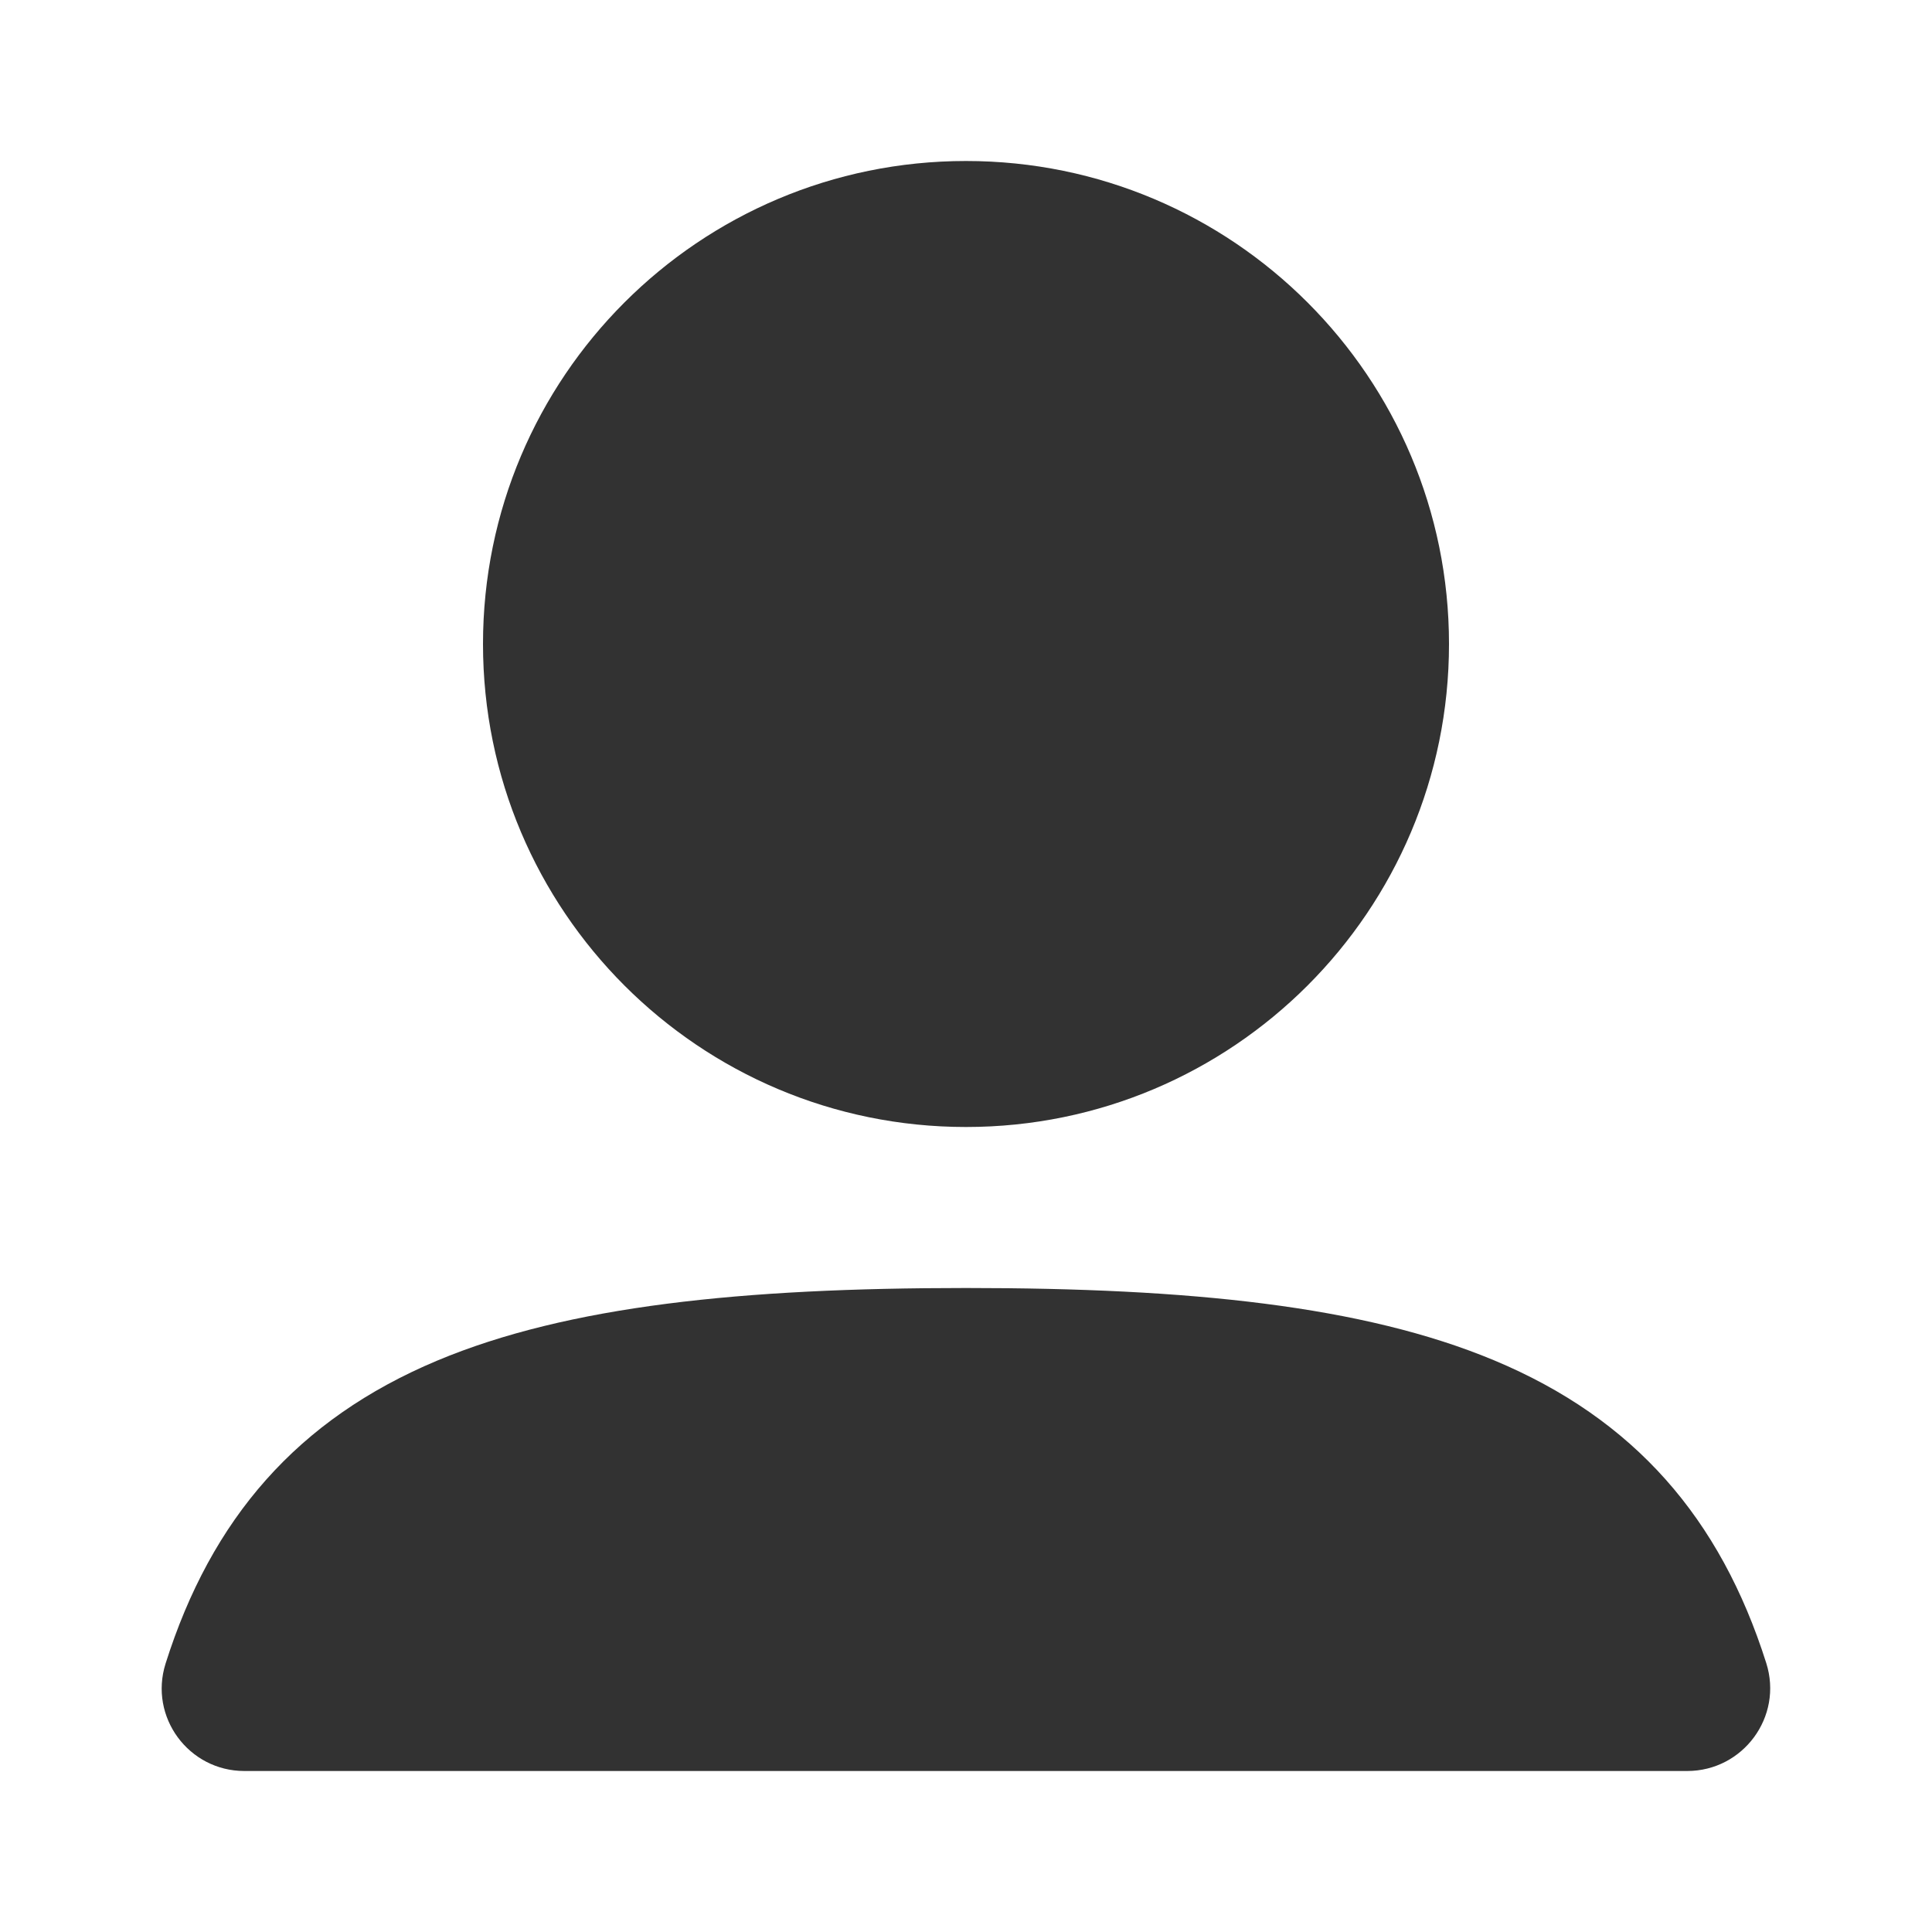
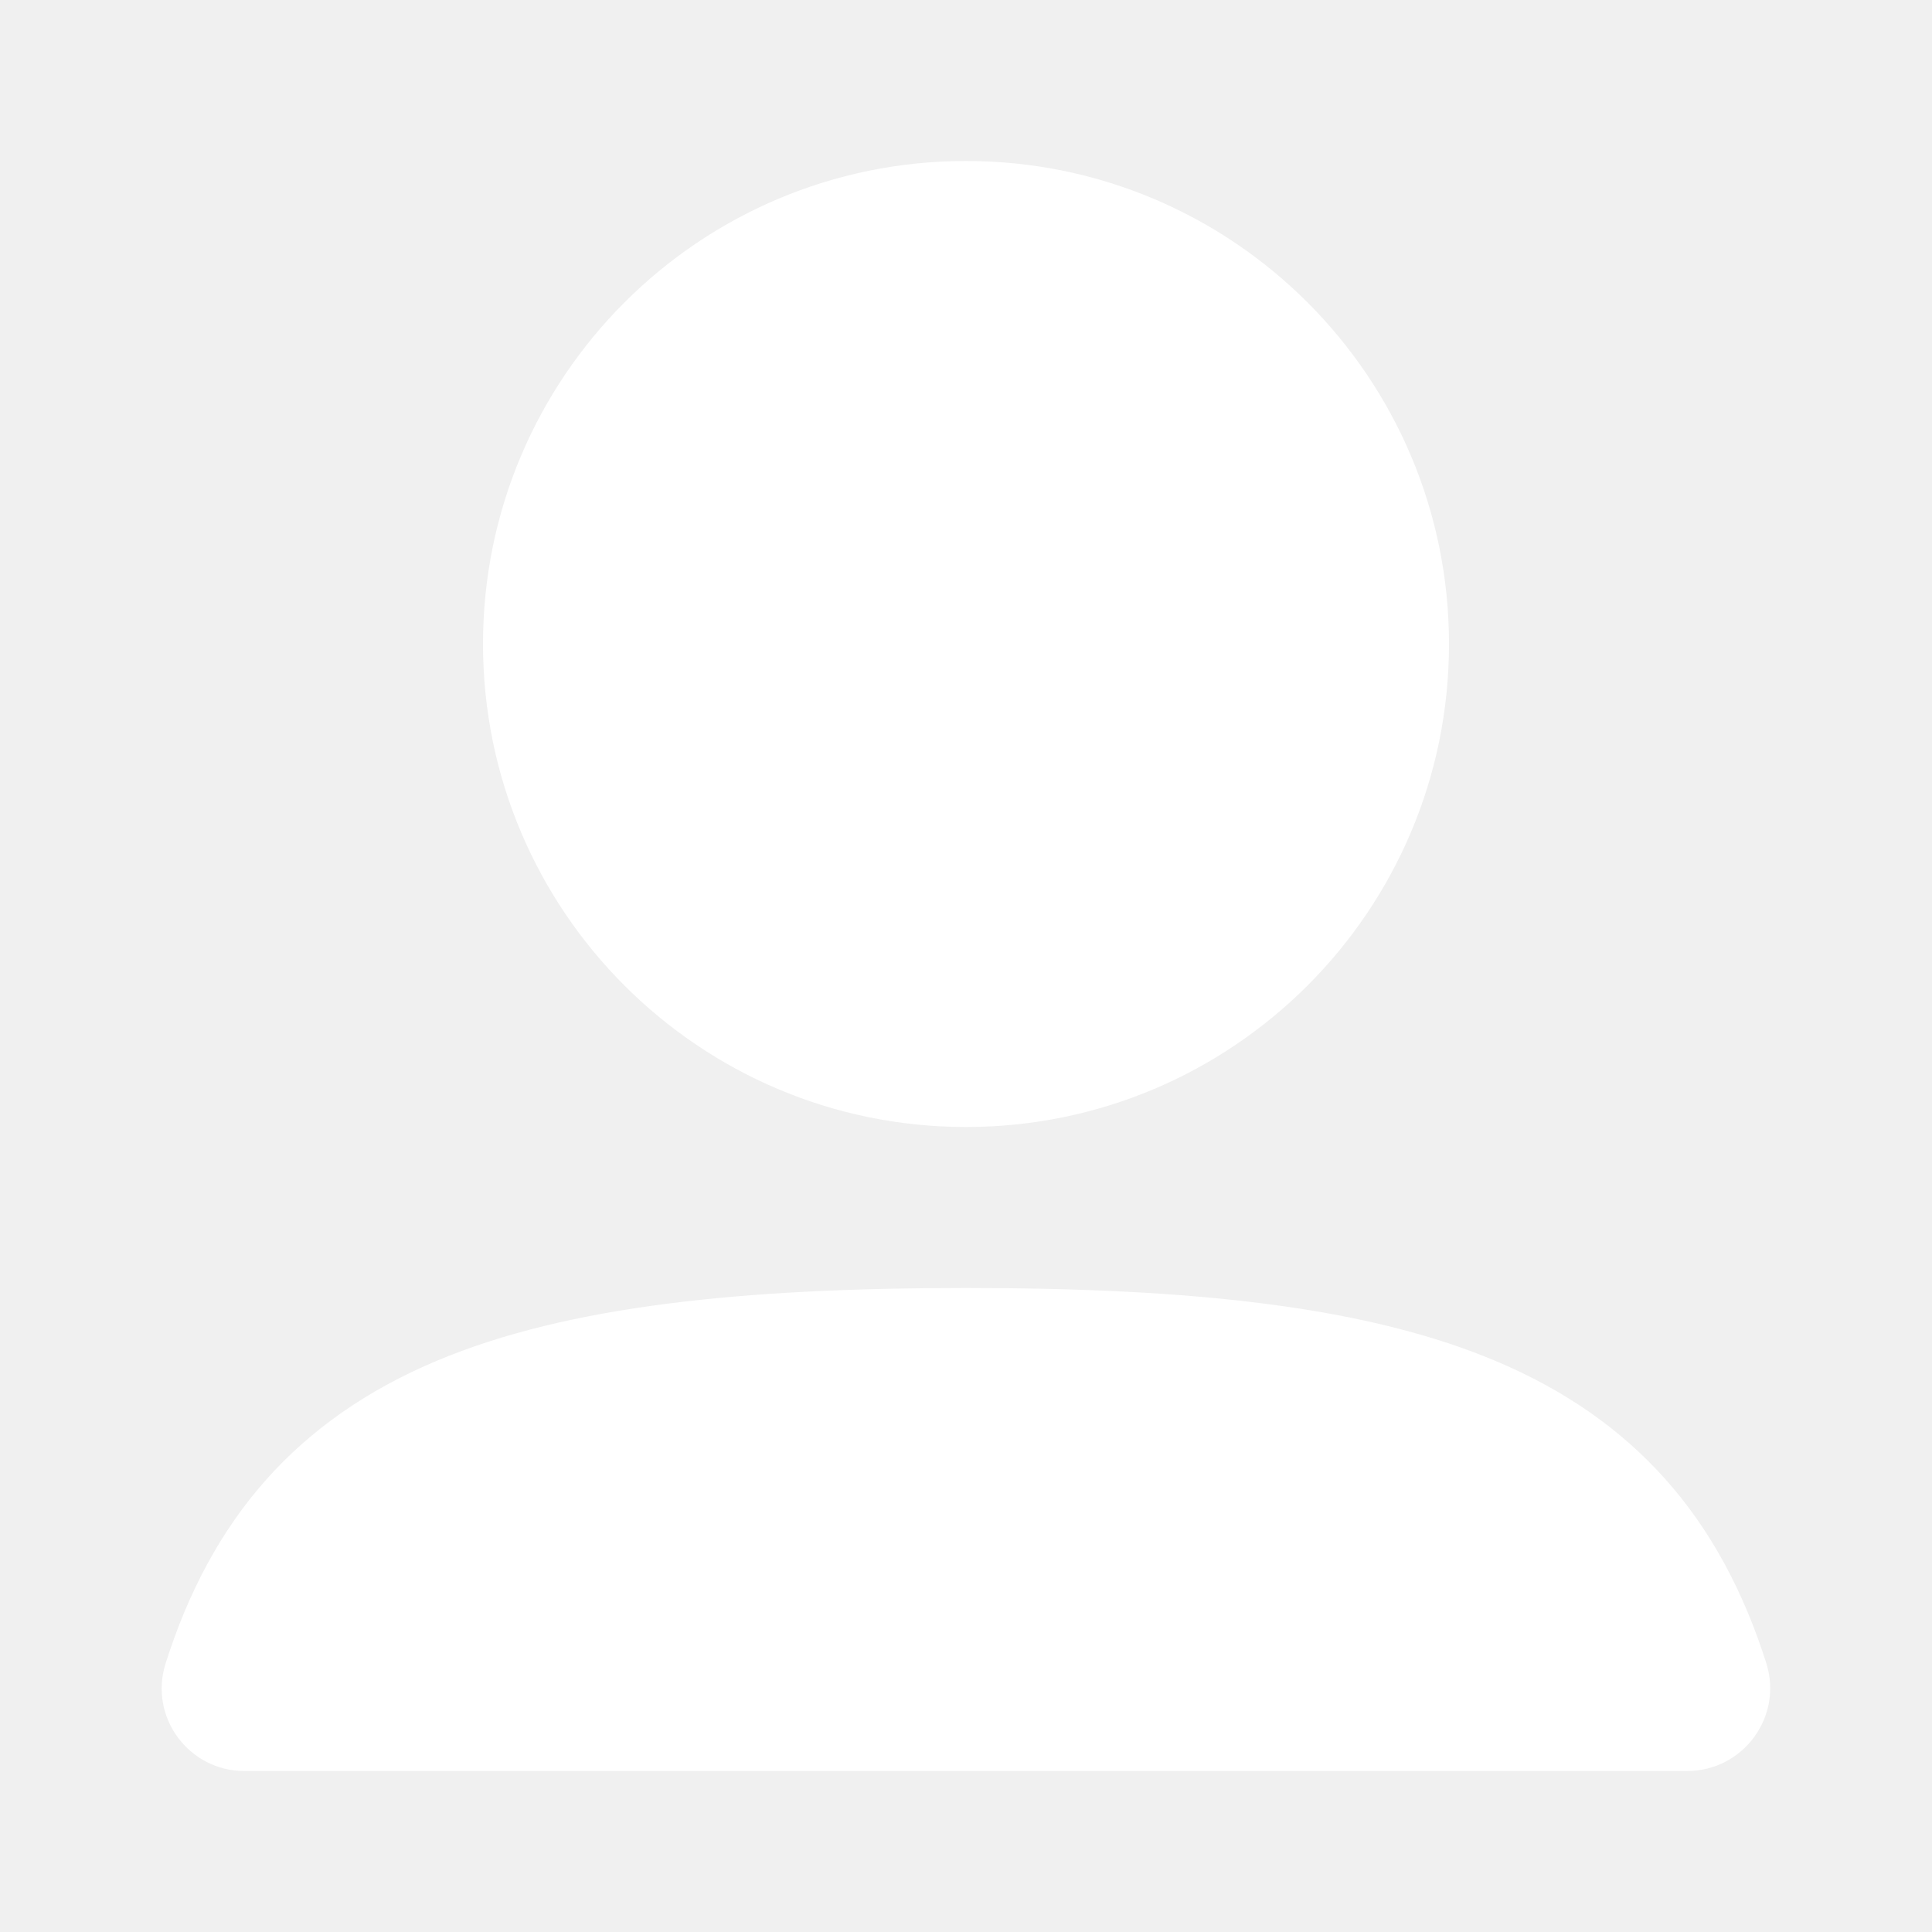
<svg xmlns="http://www.w3.org/2000/svg" width="800px" height="800px" viewBox="0 0 24 24" fill="none">
-   <rect width="24" height="24" fill="white" />
-   <path fill-rule="evenodd" clip-rule="evenodd" d="M6 8C6 4.686 8.686 2 12 2C15.314 2 18 4.686 18 8C18 11.314 15.314 14 12 14C8.686 14 6 11.314 6 8Z" fill="#323232" />
-   <path fill-rule="evenodd" clip-rule="evenodd" d="M5.431 16.902C7.056 16.221 9.223 16 12 16C14.771 16 16.935 16.22 18.559 16.898C20.301 17.625 21.371 18.861 21.941 20.659C22.153 21.327 21.652 22 20.959 22H3.035C2.345 22 1.847 21.33 2.057 20.665C2.625 18.868 3.691 17.632 5.431 16.902Z" fill="#323232" />
+   <rect width="24" height="24" />
+   <path fill-rule="evenodd" clip-rule="evenodd" d="M6 8C6 4.686 8.686 2 12 2C15.314 2 18 4.686 18 8C18 11.314 15.314 14 12 14C8.686 14 6 11.314 6 8Z" fill="#FFFFFF" />
+   <path fill-rule="evenodd" clip-rule="evenodd" d="M5.431 16.902C7.056 16.221 9.223 16 12 16C14.771 16 16.935 16.22 18.559 16.898C20.301 17.625 21.371 18.861 21.941 20.659C22.153 21.327 21.652 22 20.959 22H3.035C2.345 22 1.847 21.33 2.057 20.665C2.625 18.868 3.691 17.632 5.431 16.902Z" fill="#FFFFFF" />
</svg>
